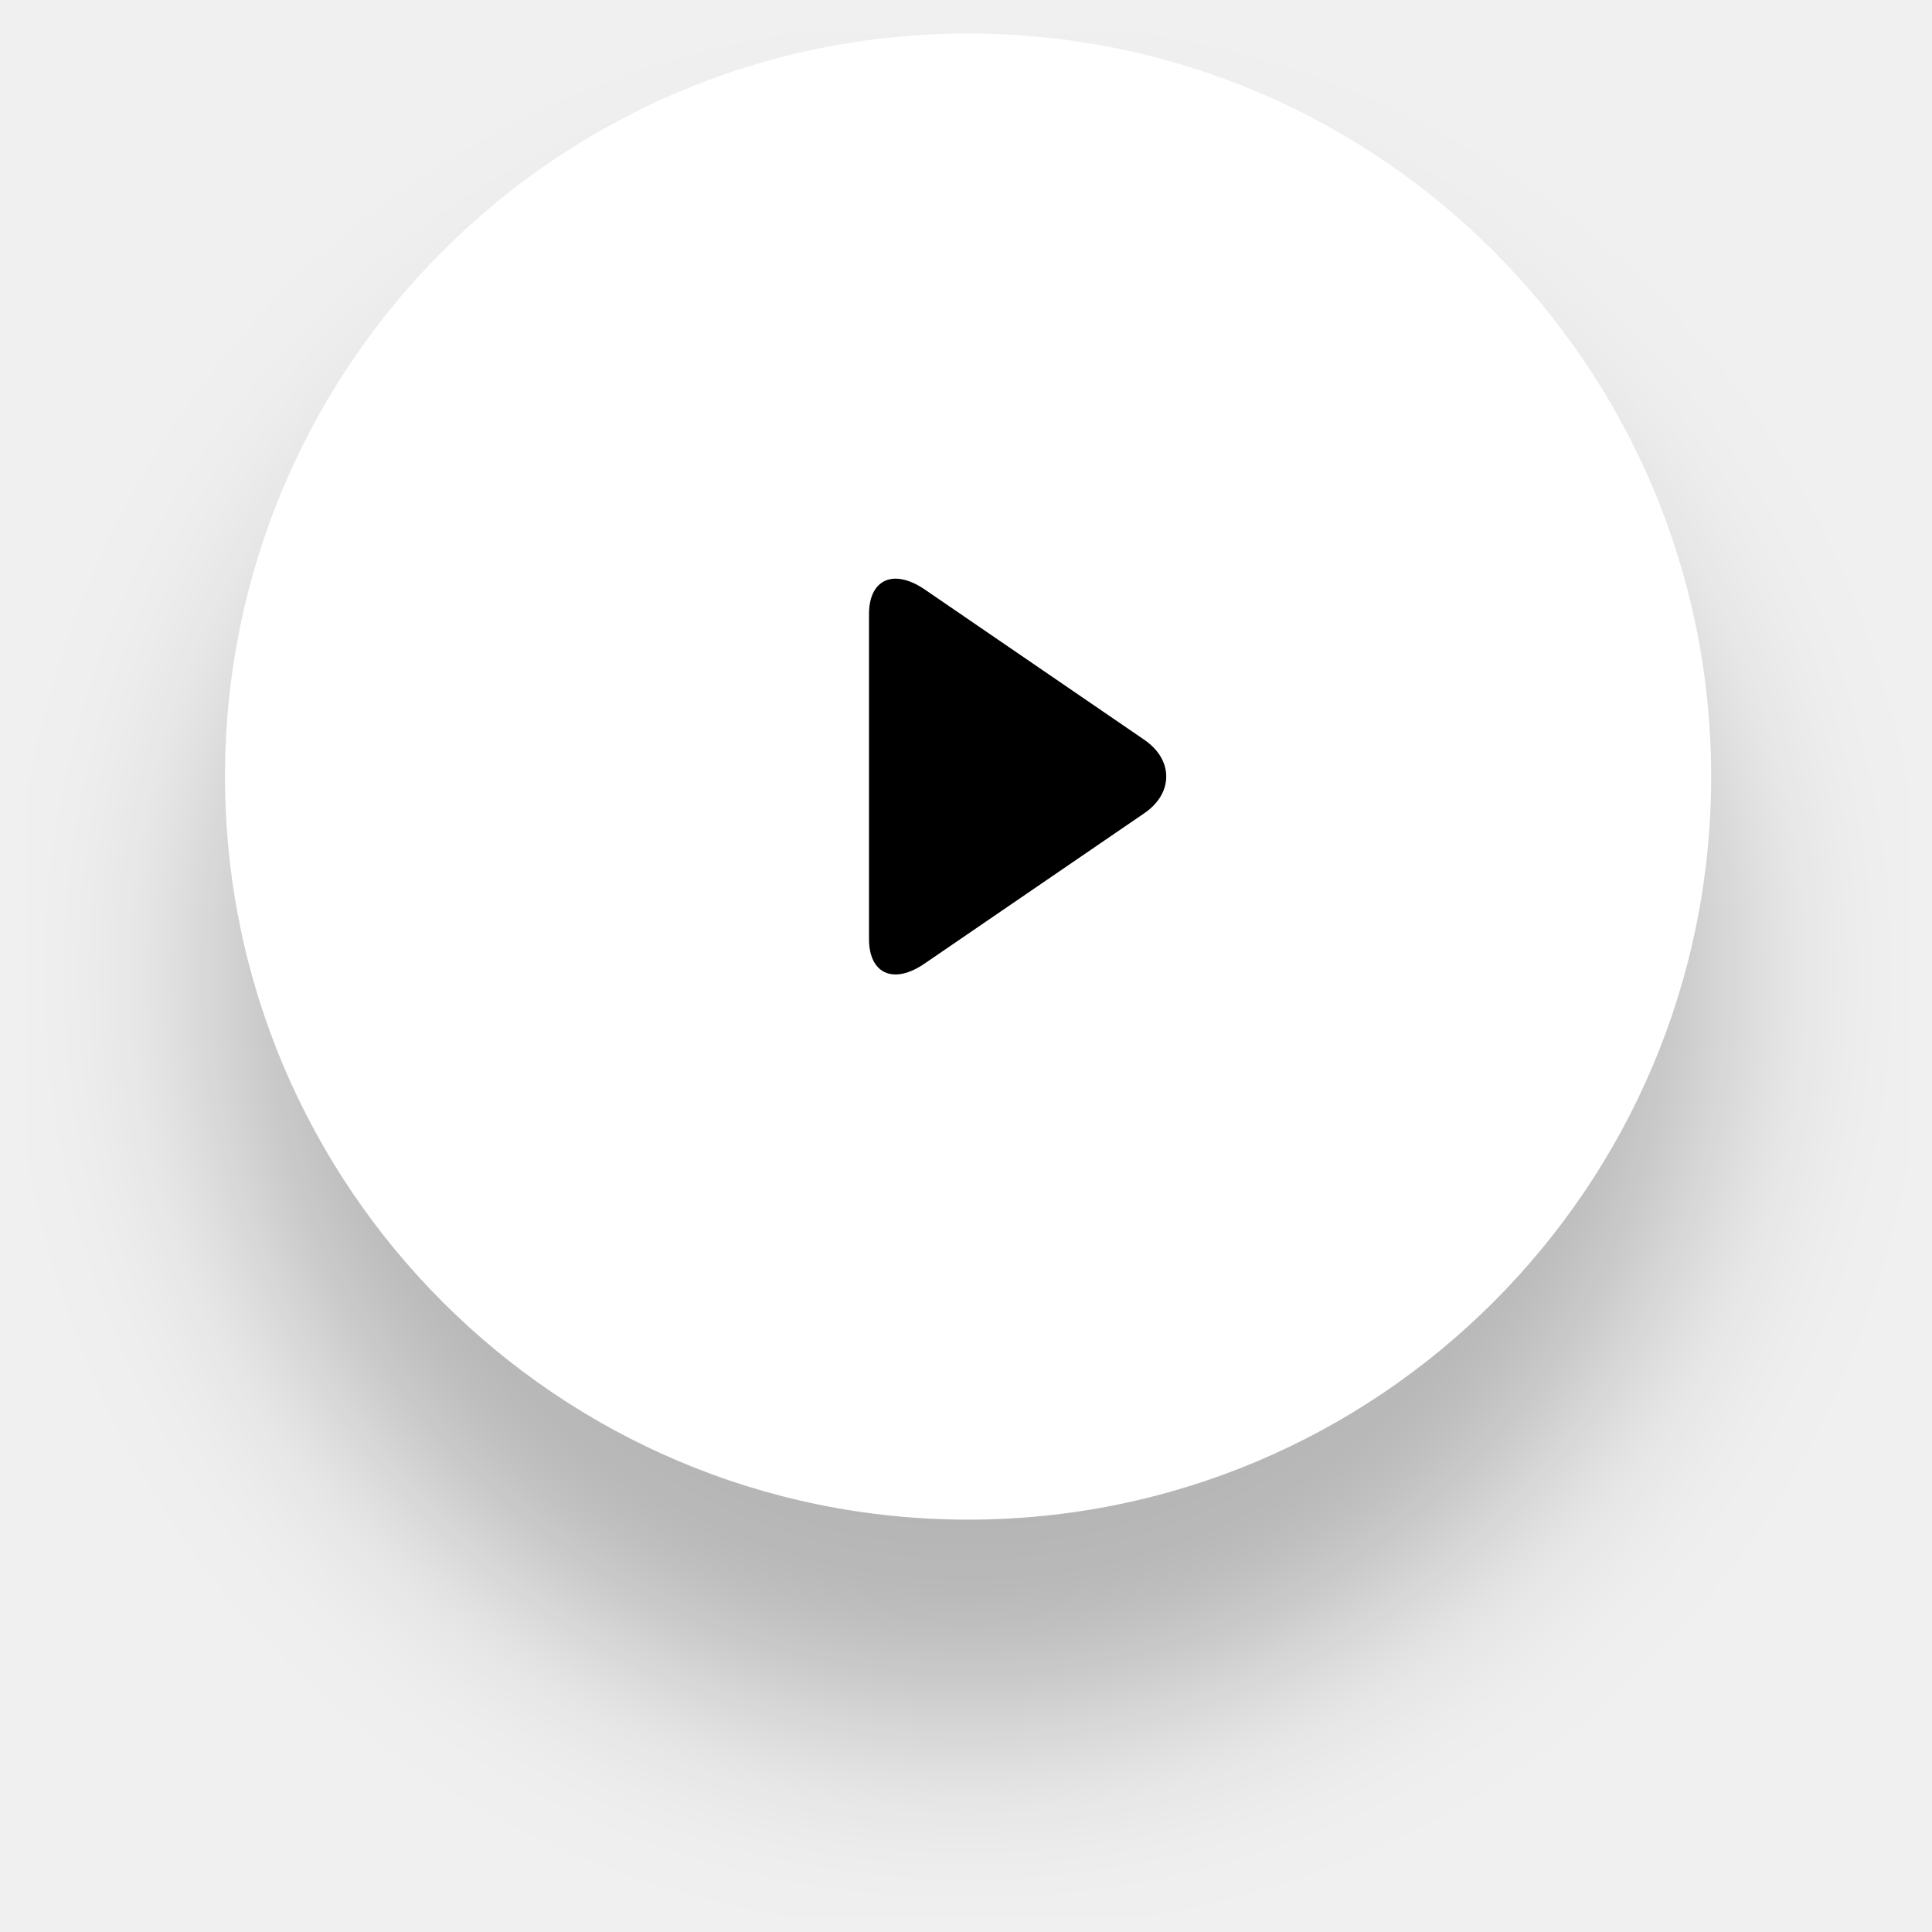
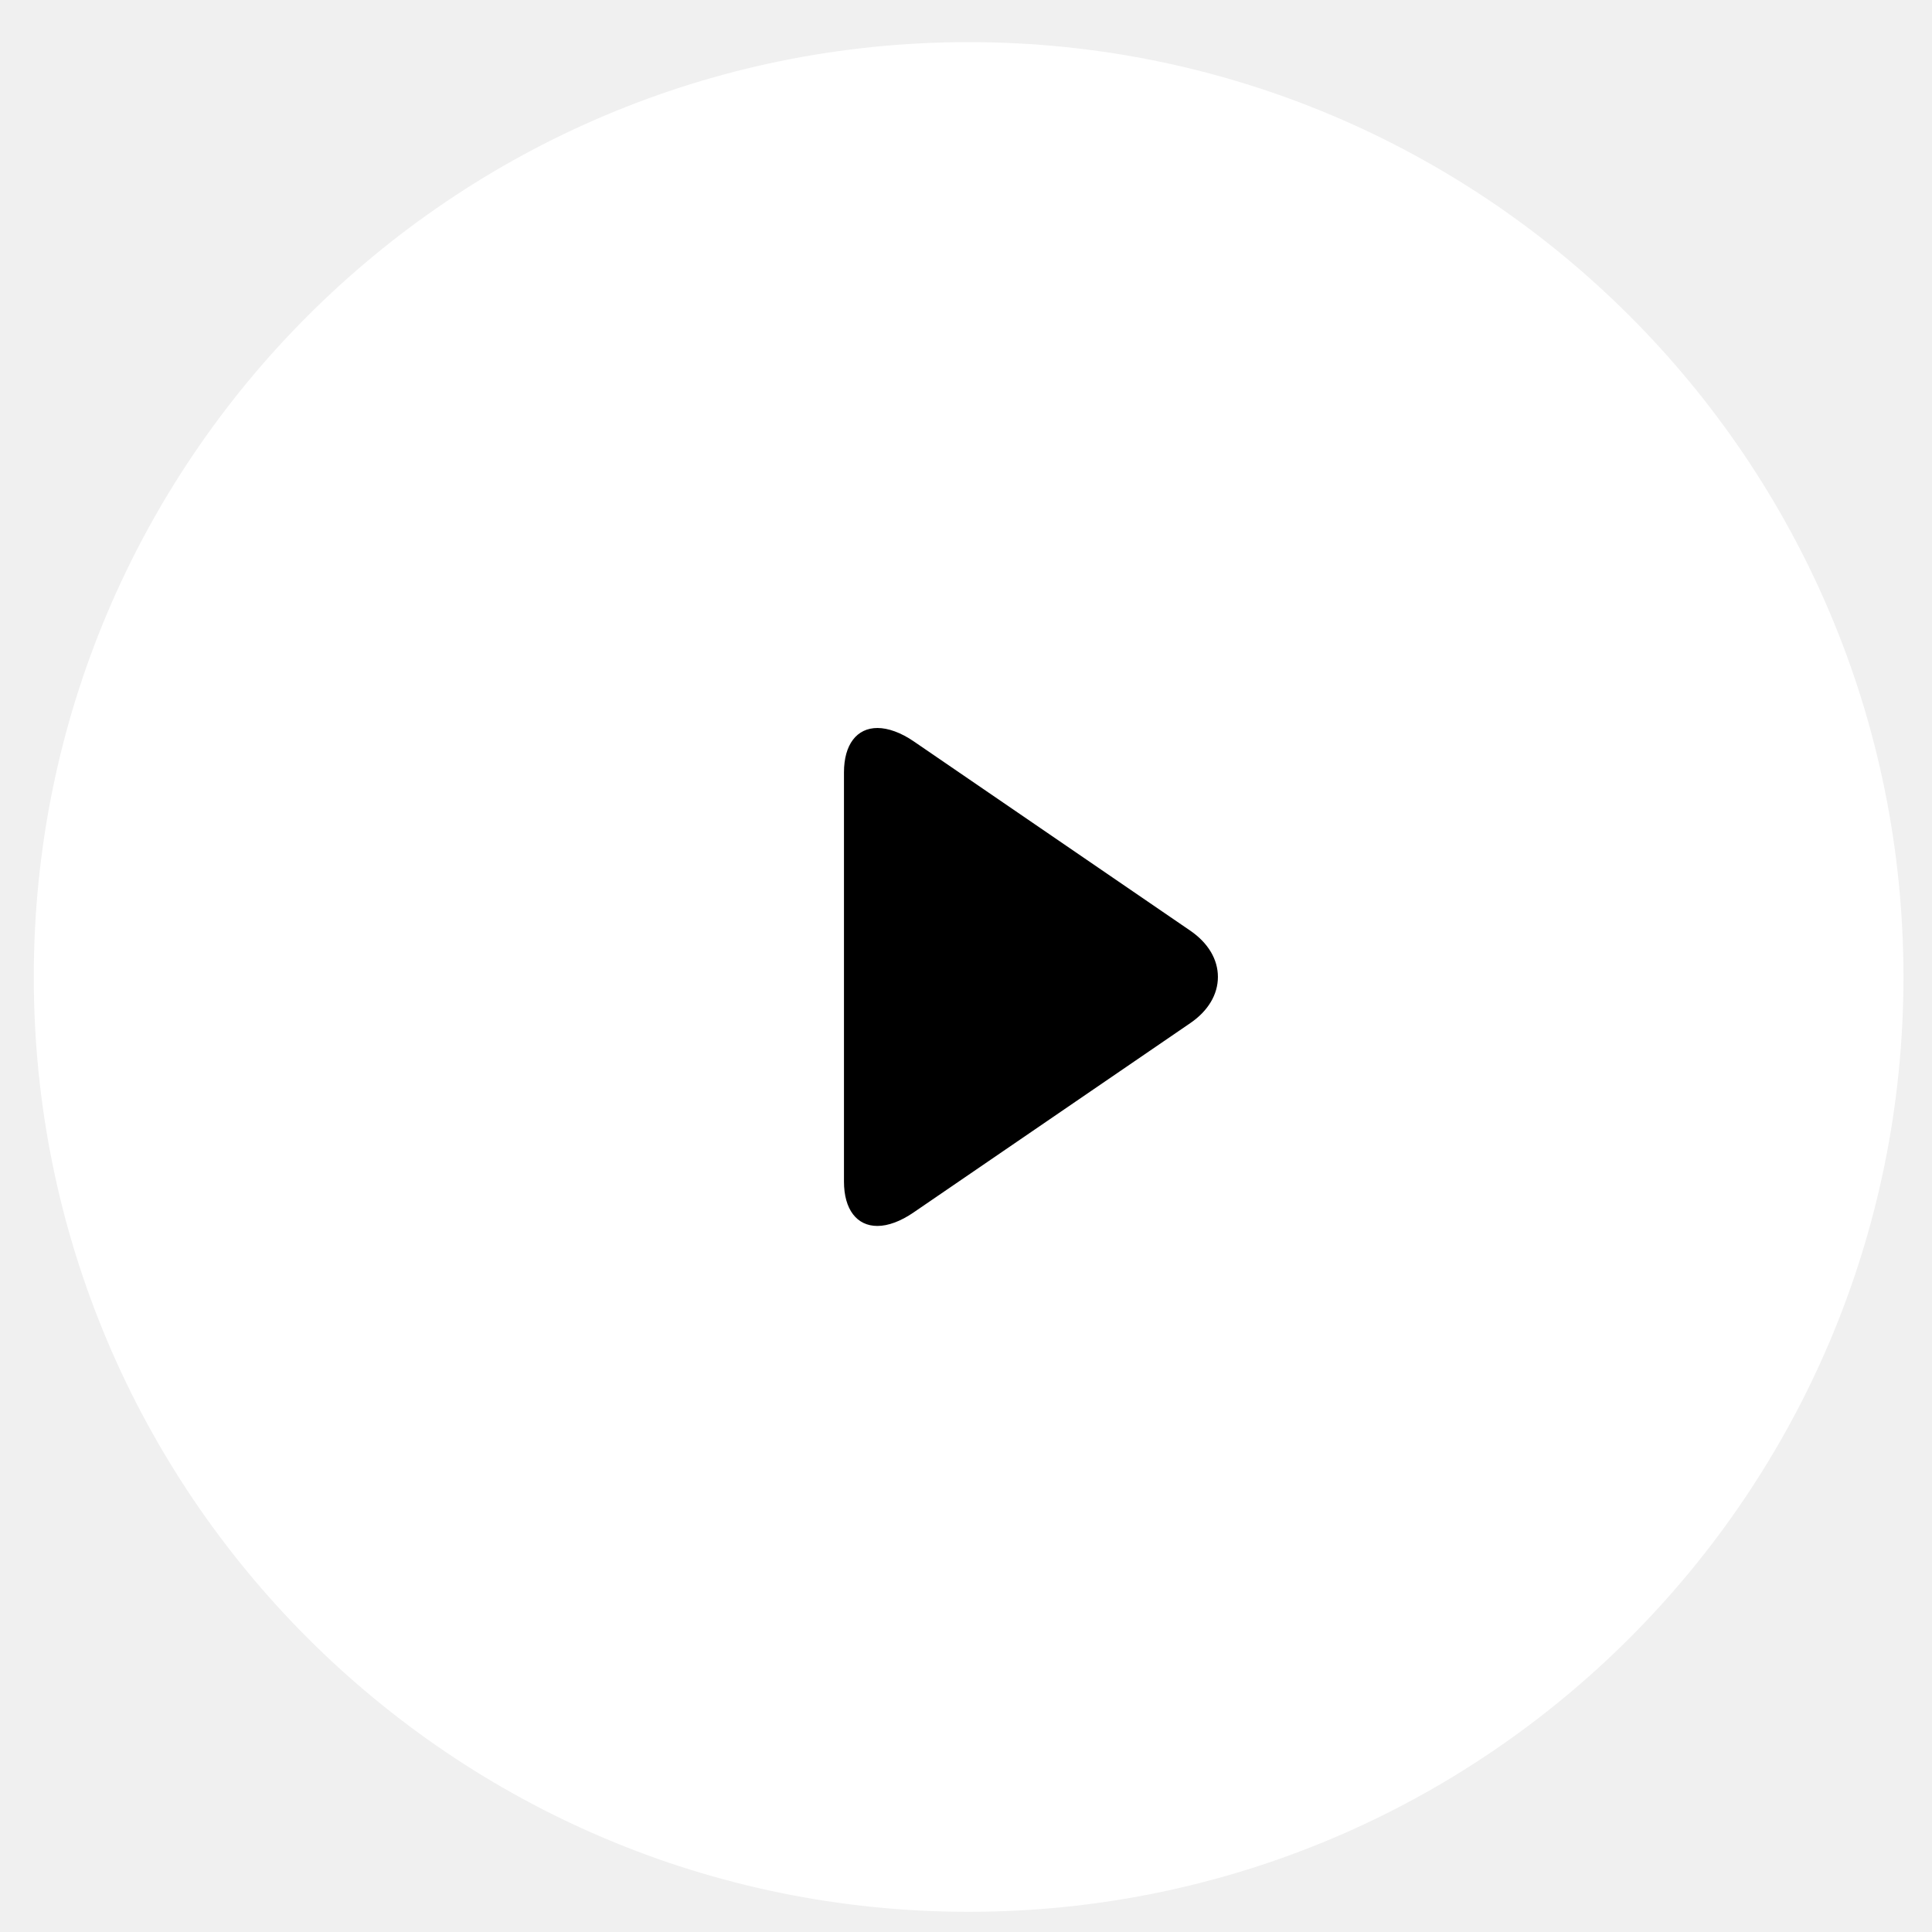
- <svg xmlns="http://www.w3.org/2000/svg" width="39" height="39" viewBox="0 0 39 39" fill="none">
-   <g filter="url(#filter0_d)">
-     <circle cx="19.542" cy="15.676" r="15" fill="white" />
-     <path d="M23.1 14.934L18.662 11.896C18.457 11.755 18.25 11.681 18.079 11.681C17.747 11.681 17.542 11.947 17.542 12.393V18.959C17.542 19.405 17.747 19.671 18.078 19.671C18.25 19.671 18.453 19.596 18.658 19.455L23.098 16.417C23.384 16.222 23.542 15.958 23.542 15.675C23.542 15.393 23.385 15.13 23.1 14.934Z" fill="black" />
-   </g>
-   <defs>
-     <filter id="filter0_d" x="0.542" y="0.676" width="38" height="38" filterUnits="userSpaceOnUse" color-interpolation-filters="sRGB">
-       <feFlood flood-opacity="0" result="BackgroundImageFix" />
-       <feColorMatrix in="SourceAlpha" type="matrix" values="0 0 0 0 0 0 0 0 0 0 0 0 0 0 0 0 0 0 127 0" />
-       <feOffset dy="4" />
-       <feGaussianBlur stdDeviation="2" />
-       <feColorMatrix type="matrix" values="0 0 0 0 0 0 0 0 0 0 0 0 0 0 0 0 0 0 0.25 0" />
-       <feBlend mode="normal" in2="BackgroundImageFix" result="effect1_dropShadow" />
-       <feBlend mode="normal" in="SourceGraphic" in2="effect1_dropShadow" result="shape" />
-     </filter>
-   </defs>
+ <svg xmlns="http://www.w3.org/2000/svg" width="31" height="31" viewBox="0 0 31 31" fill="none">
+   <circle cx="15.542" cy="15.676" r="15" fill="white" />
+   <path d="M19.1 14.934L14.662 11.896C14.457 11.755 14.25 11.681 14.079 11.681C13.747 11.681 13.542 11.947 13.542 12.393V18.959C13.542 19.405 13.747 19.671 14.078 19.671C14.25 19.671 14.453 19.596 14.658 19.455L19.098 16.417C19.384 16.222 19.542 15.958 19.542 15.675C19.542 15.393 19.385 15.13 19.1 14.934Z" fill="black" />
</svg>
